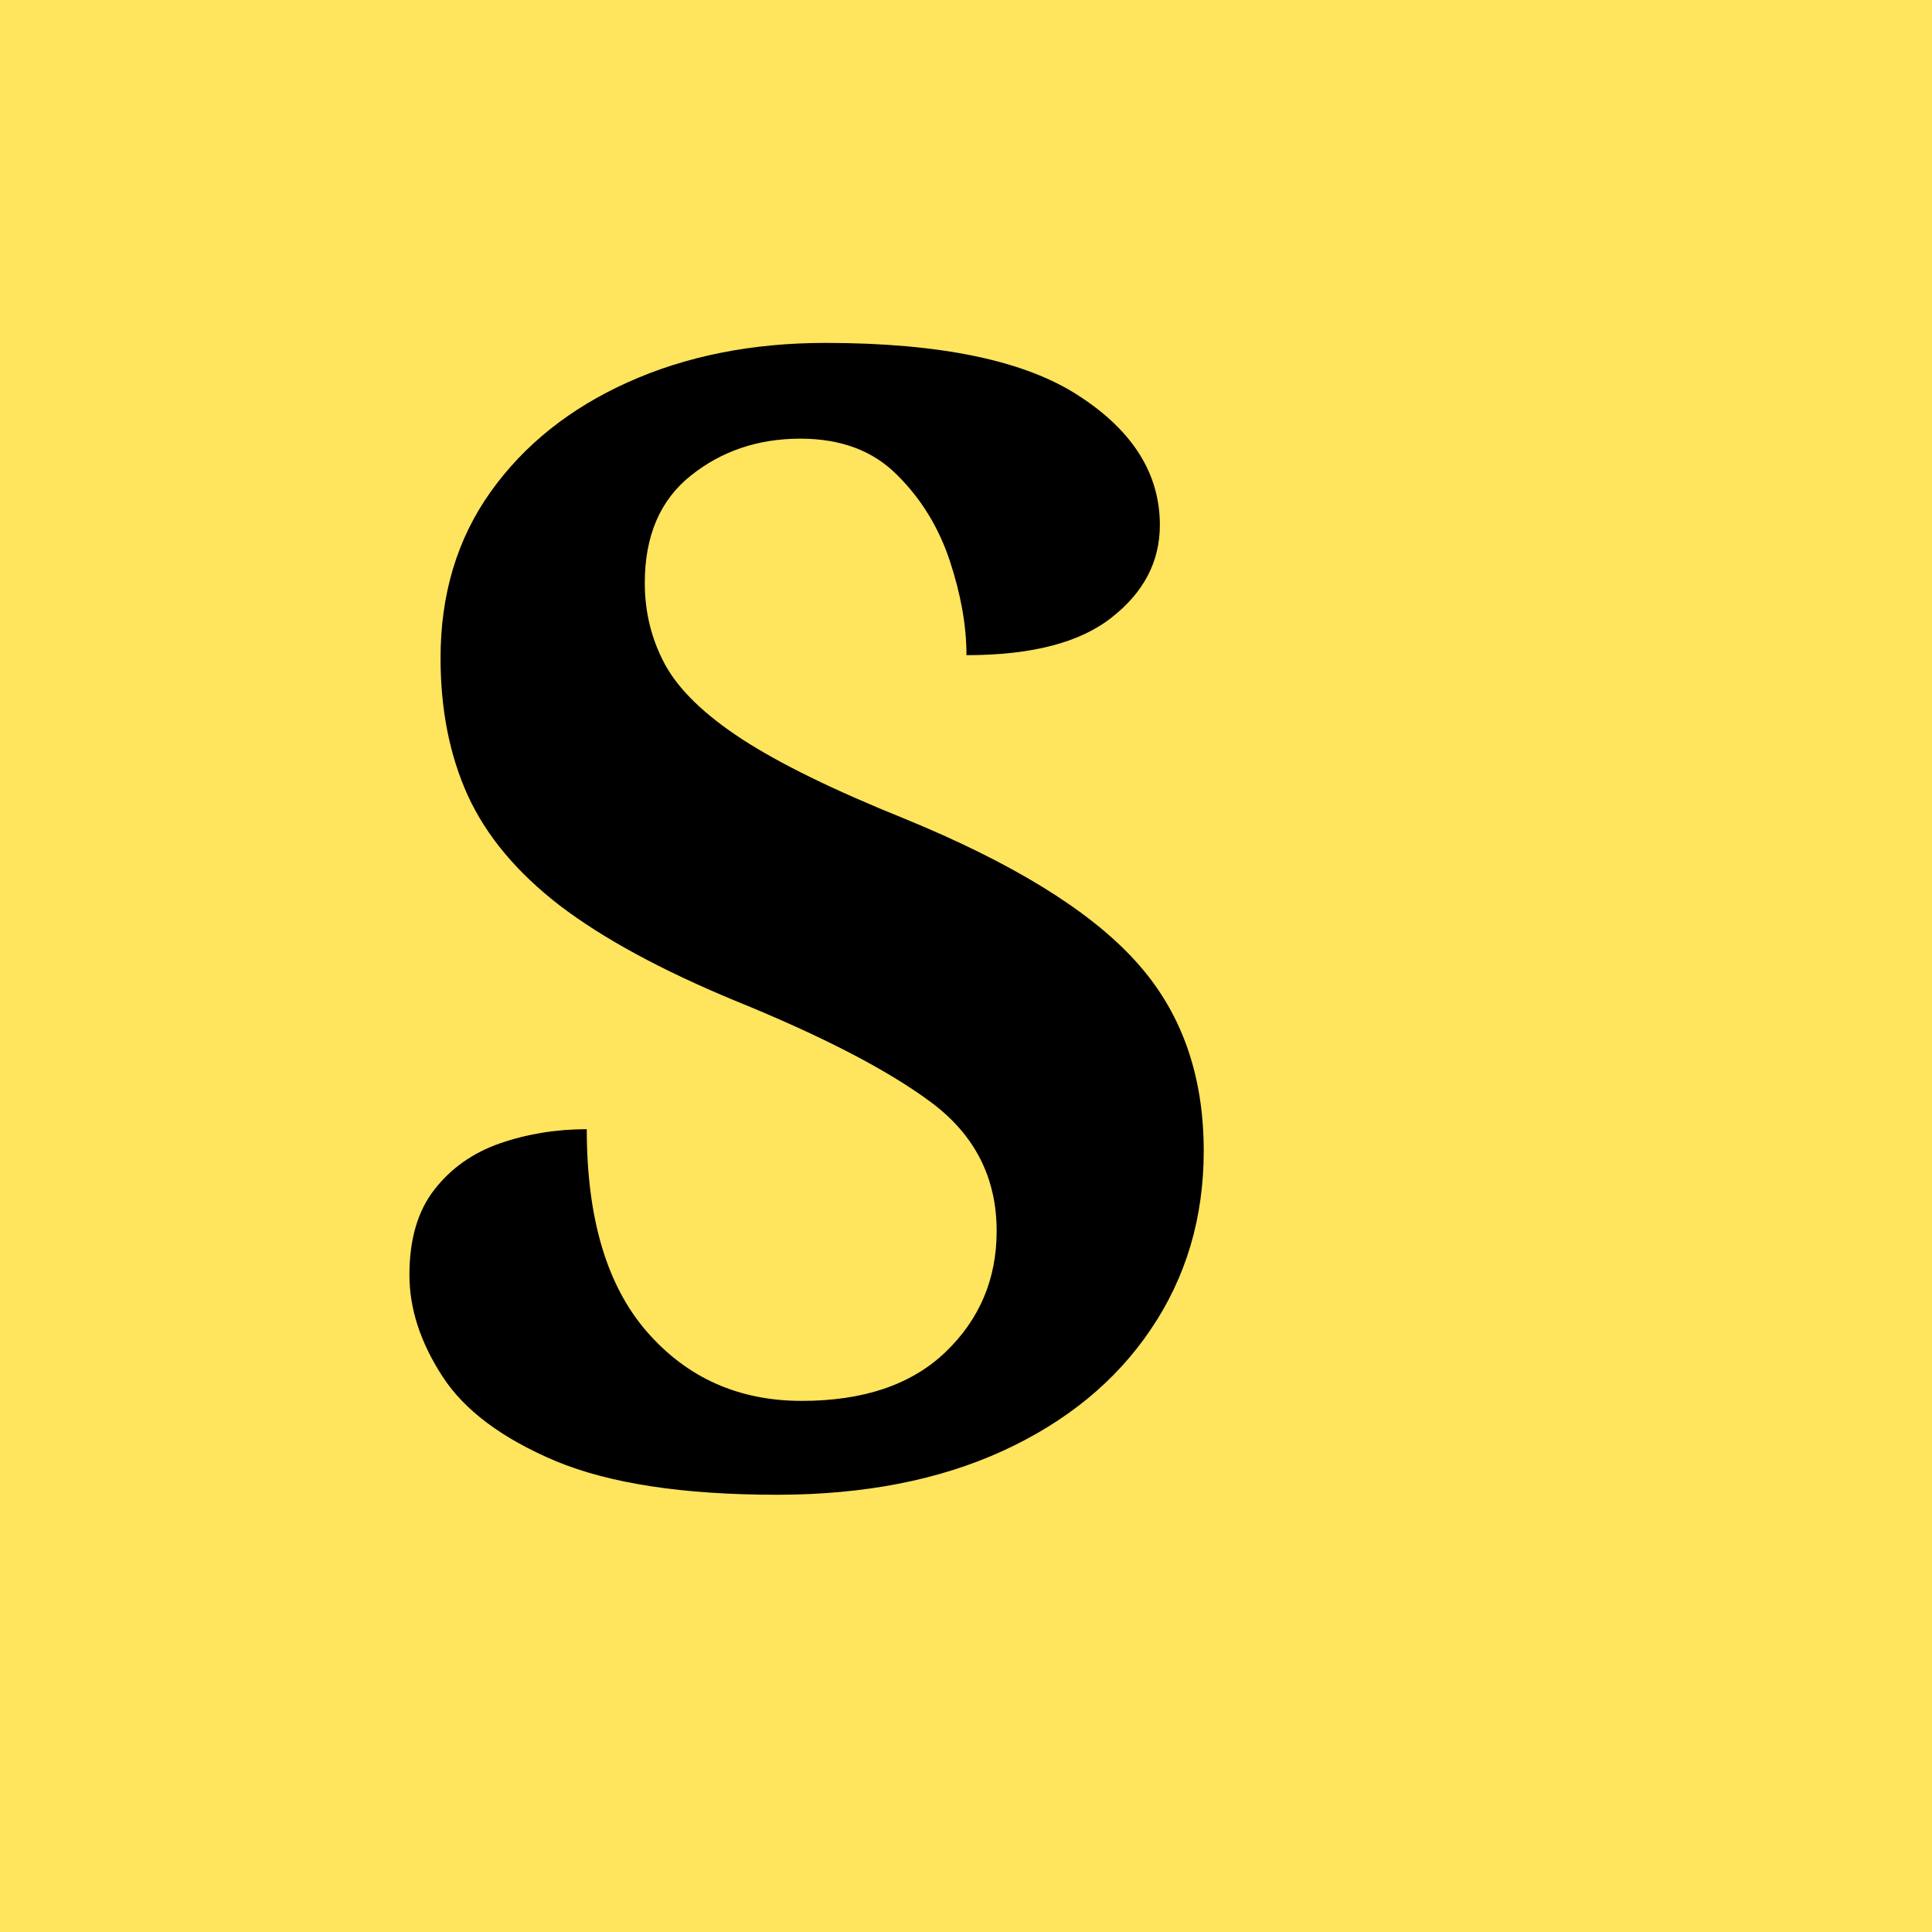
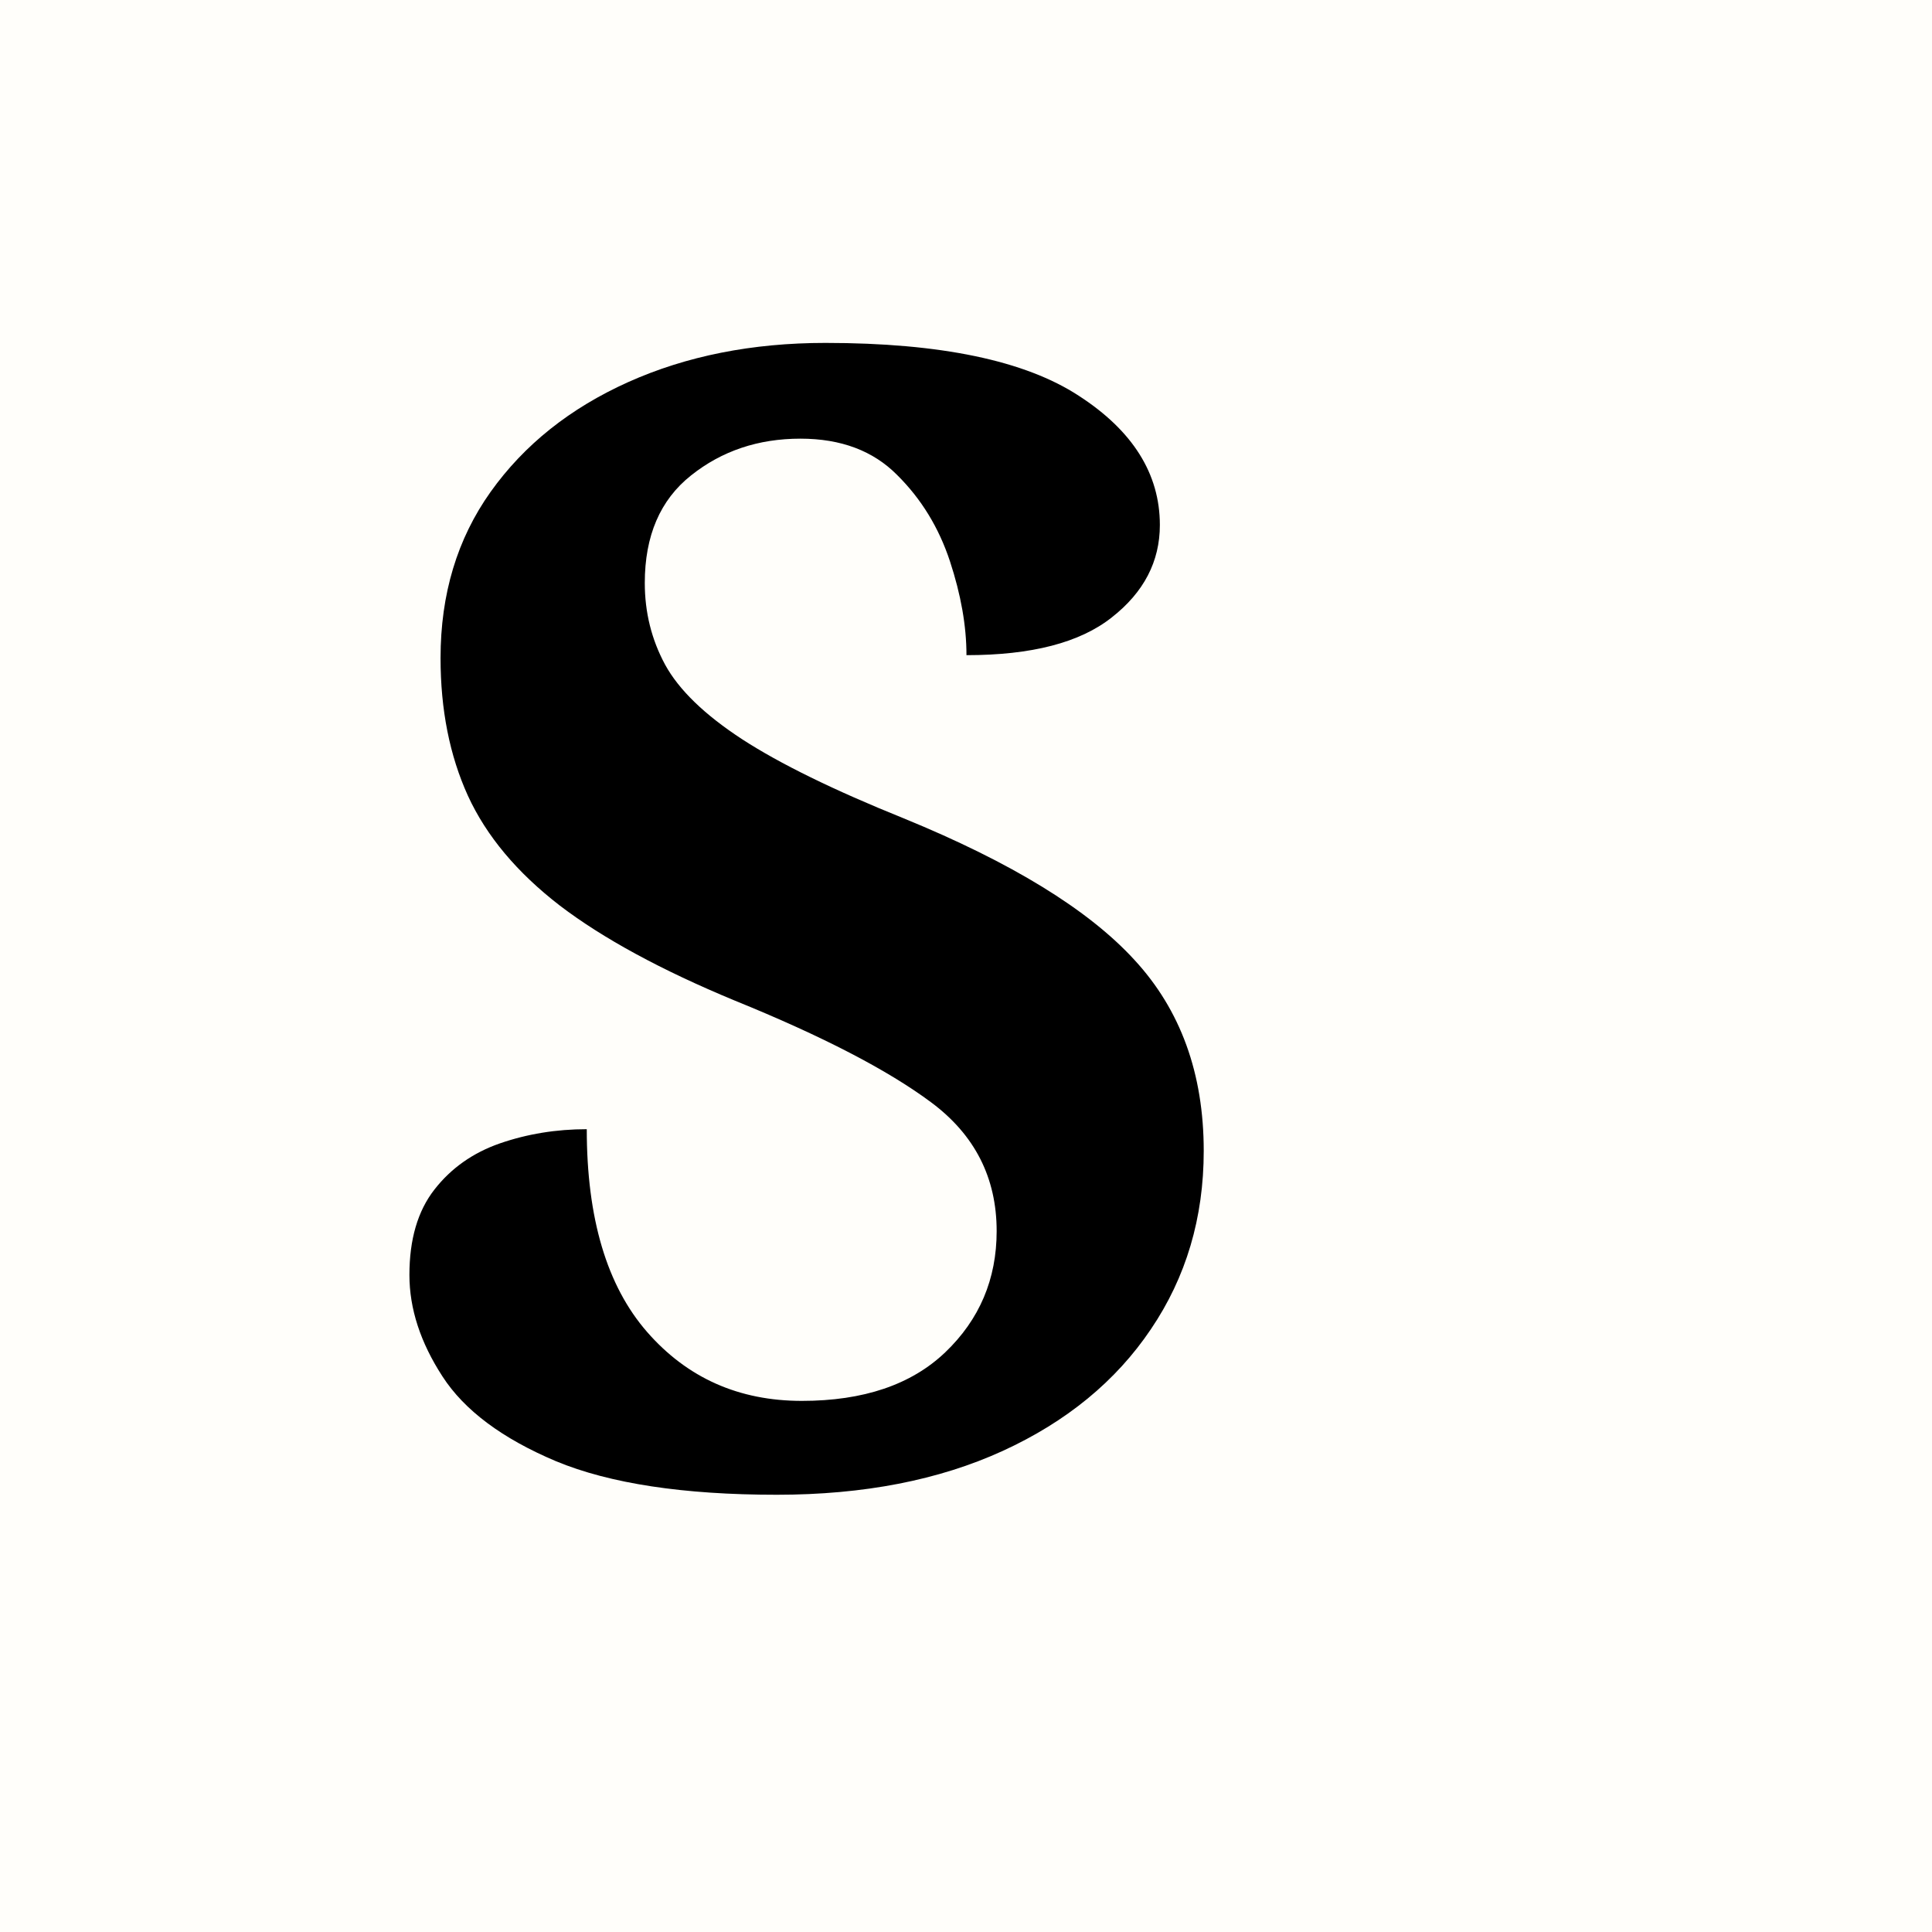
<svg xmlns="http://www.w3.org/2000/svg" viewBox="0 0 64 64">
-   <rect width="64" height="64" fill="#ffe45e" />
+   <rect width="64" height="64" fill="#fffefa" />
  <text x="12" y="49" font-size="52" font-family="serif" font-weight="bold">S</text>
</svg>
